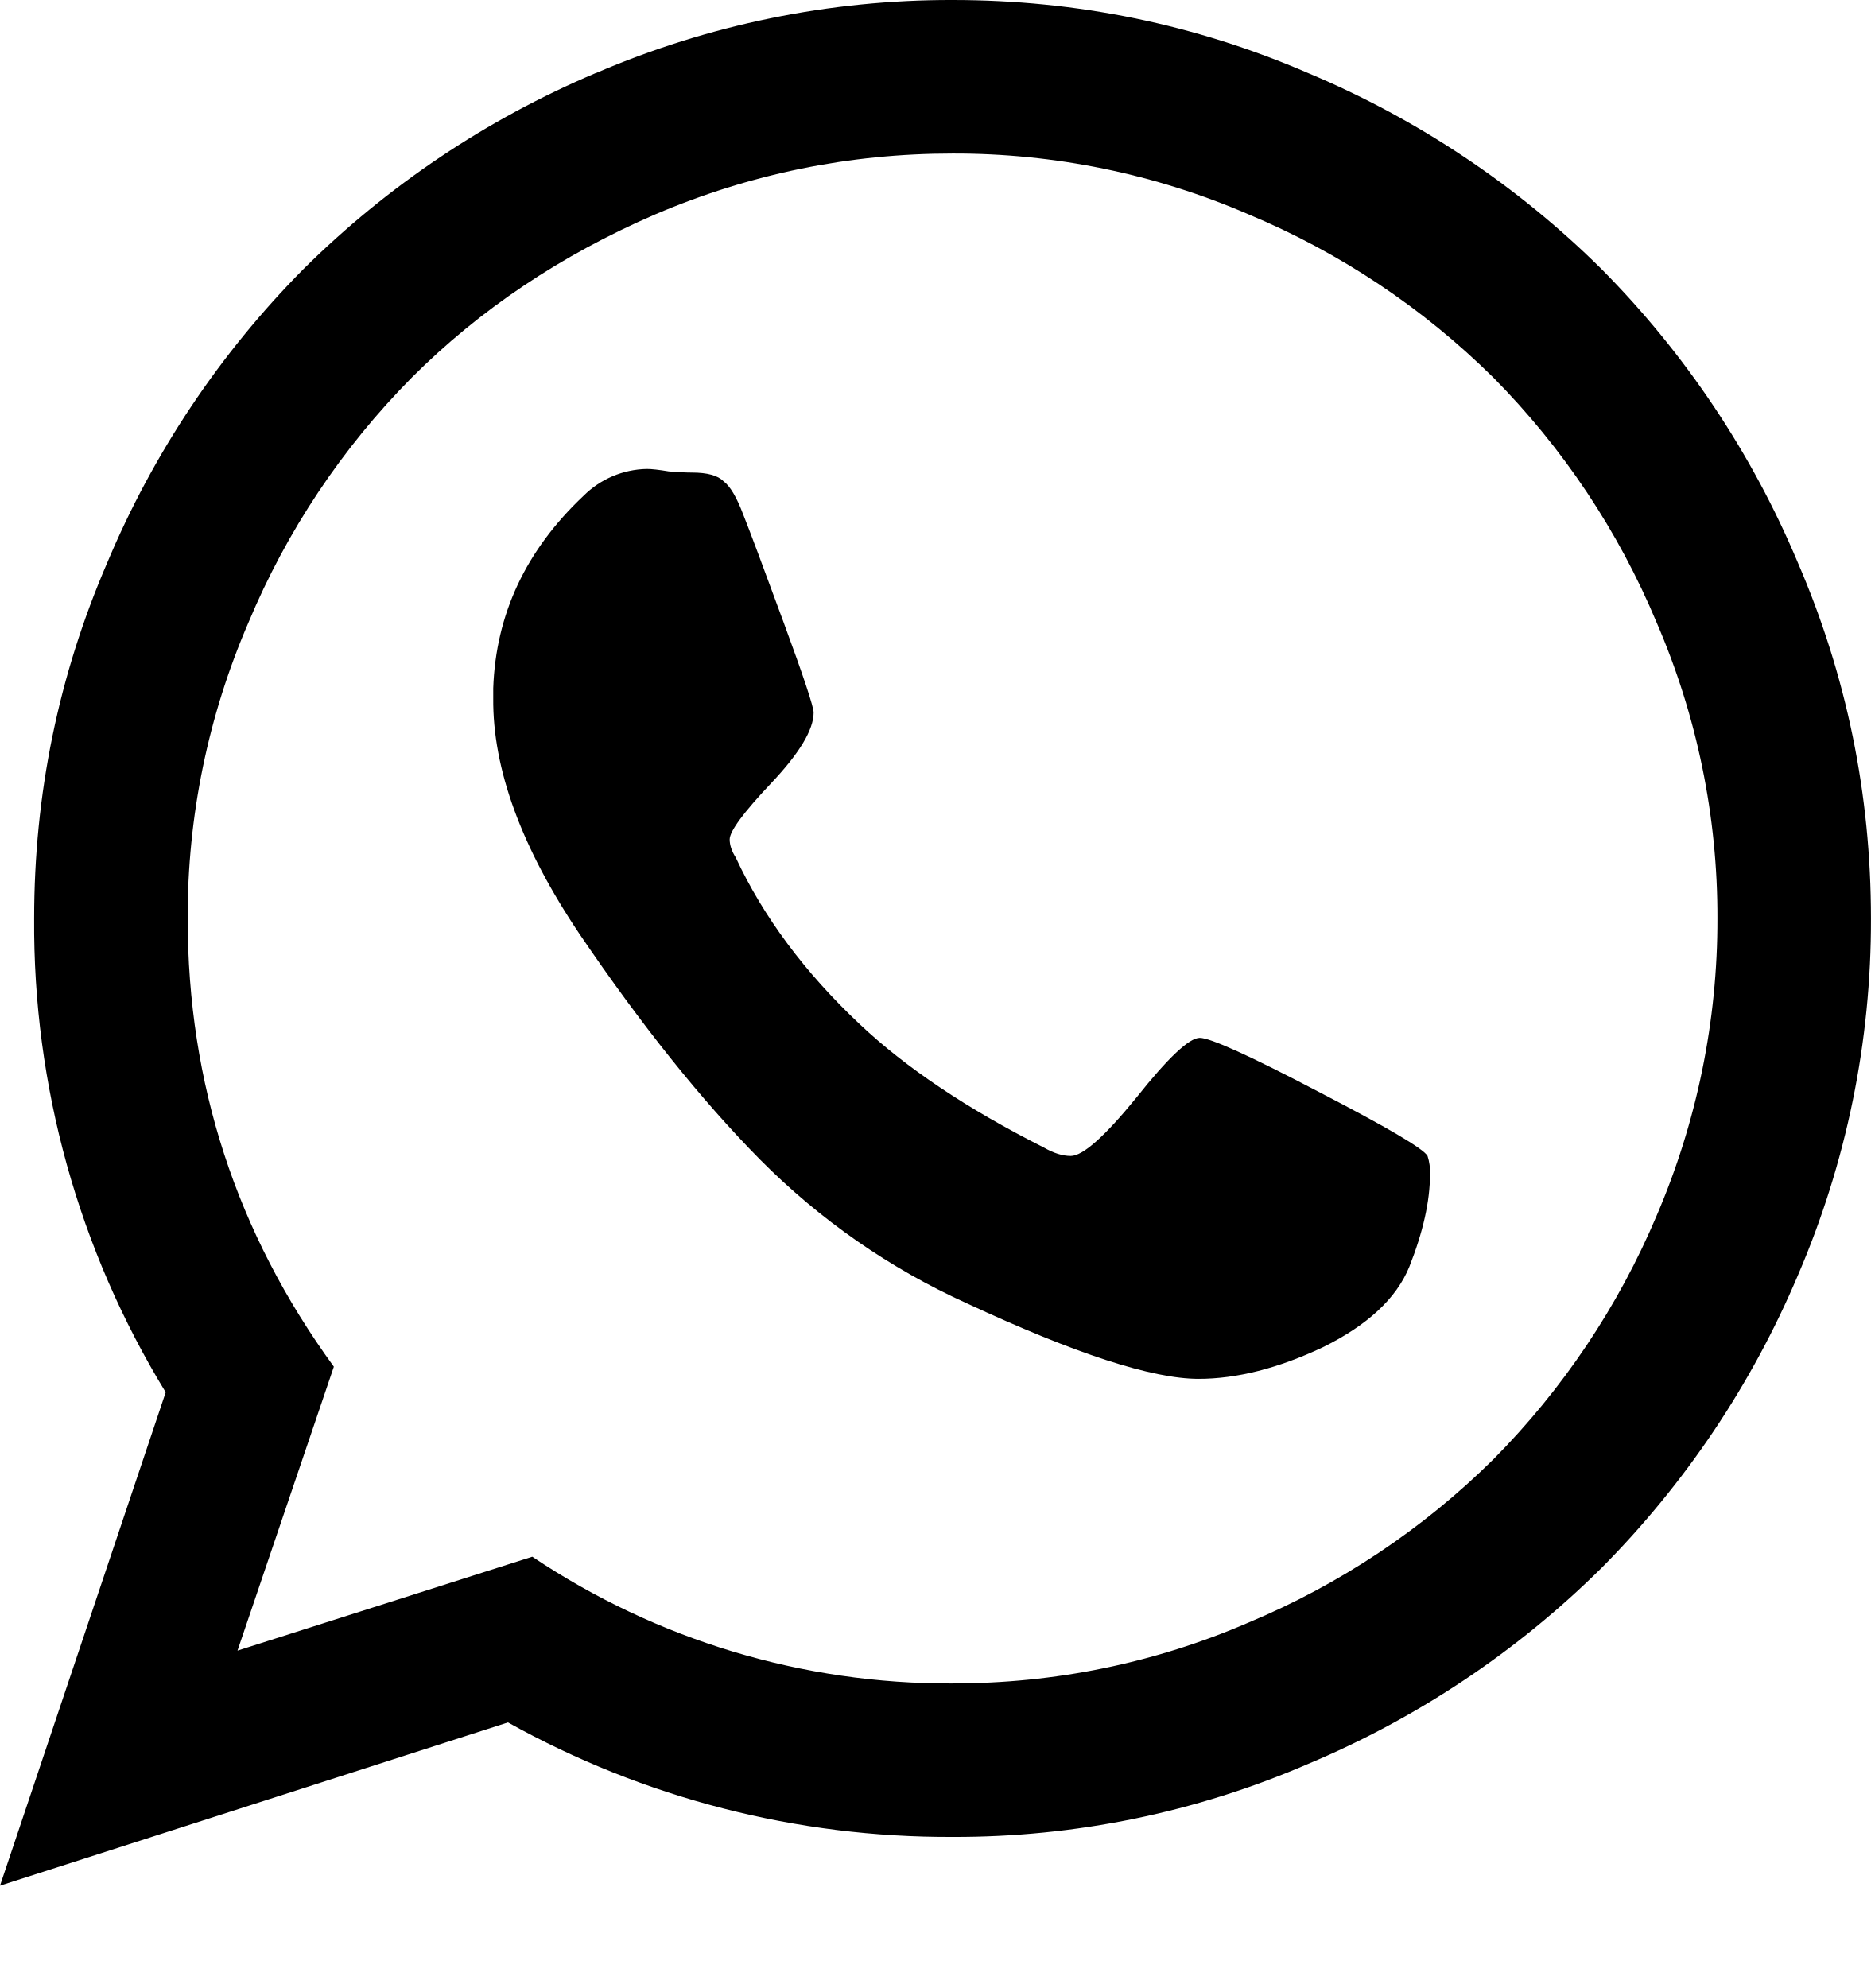
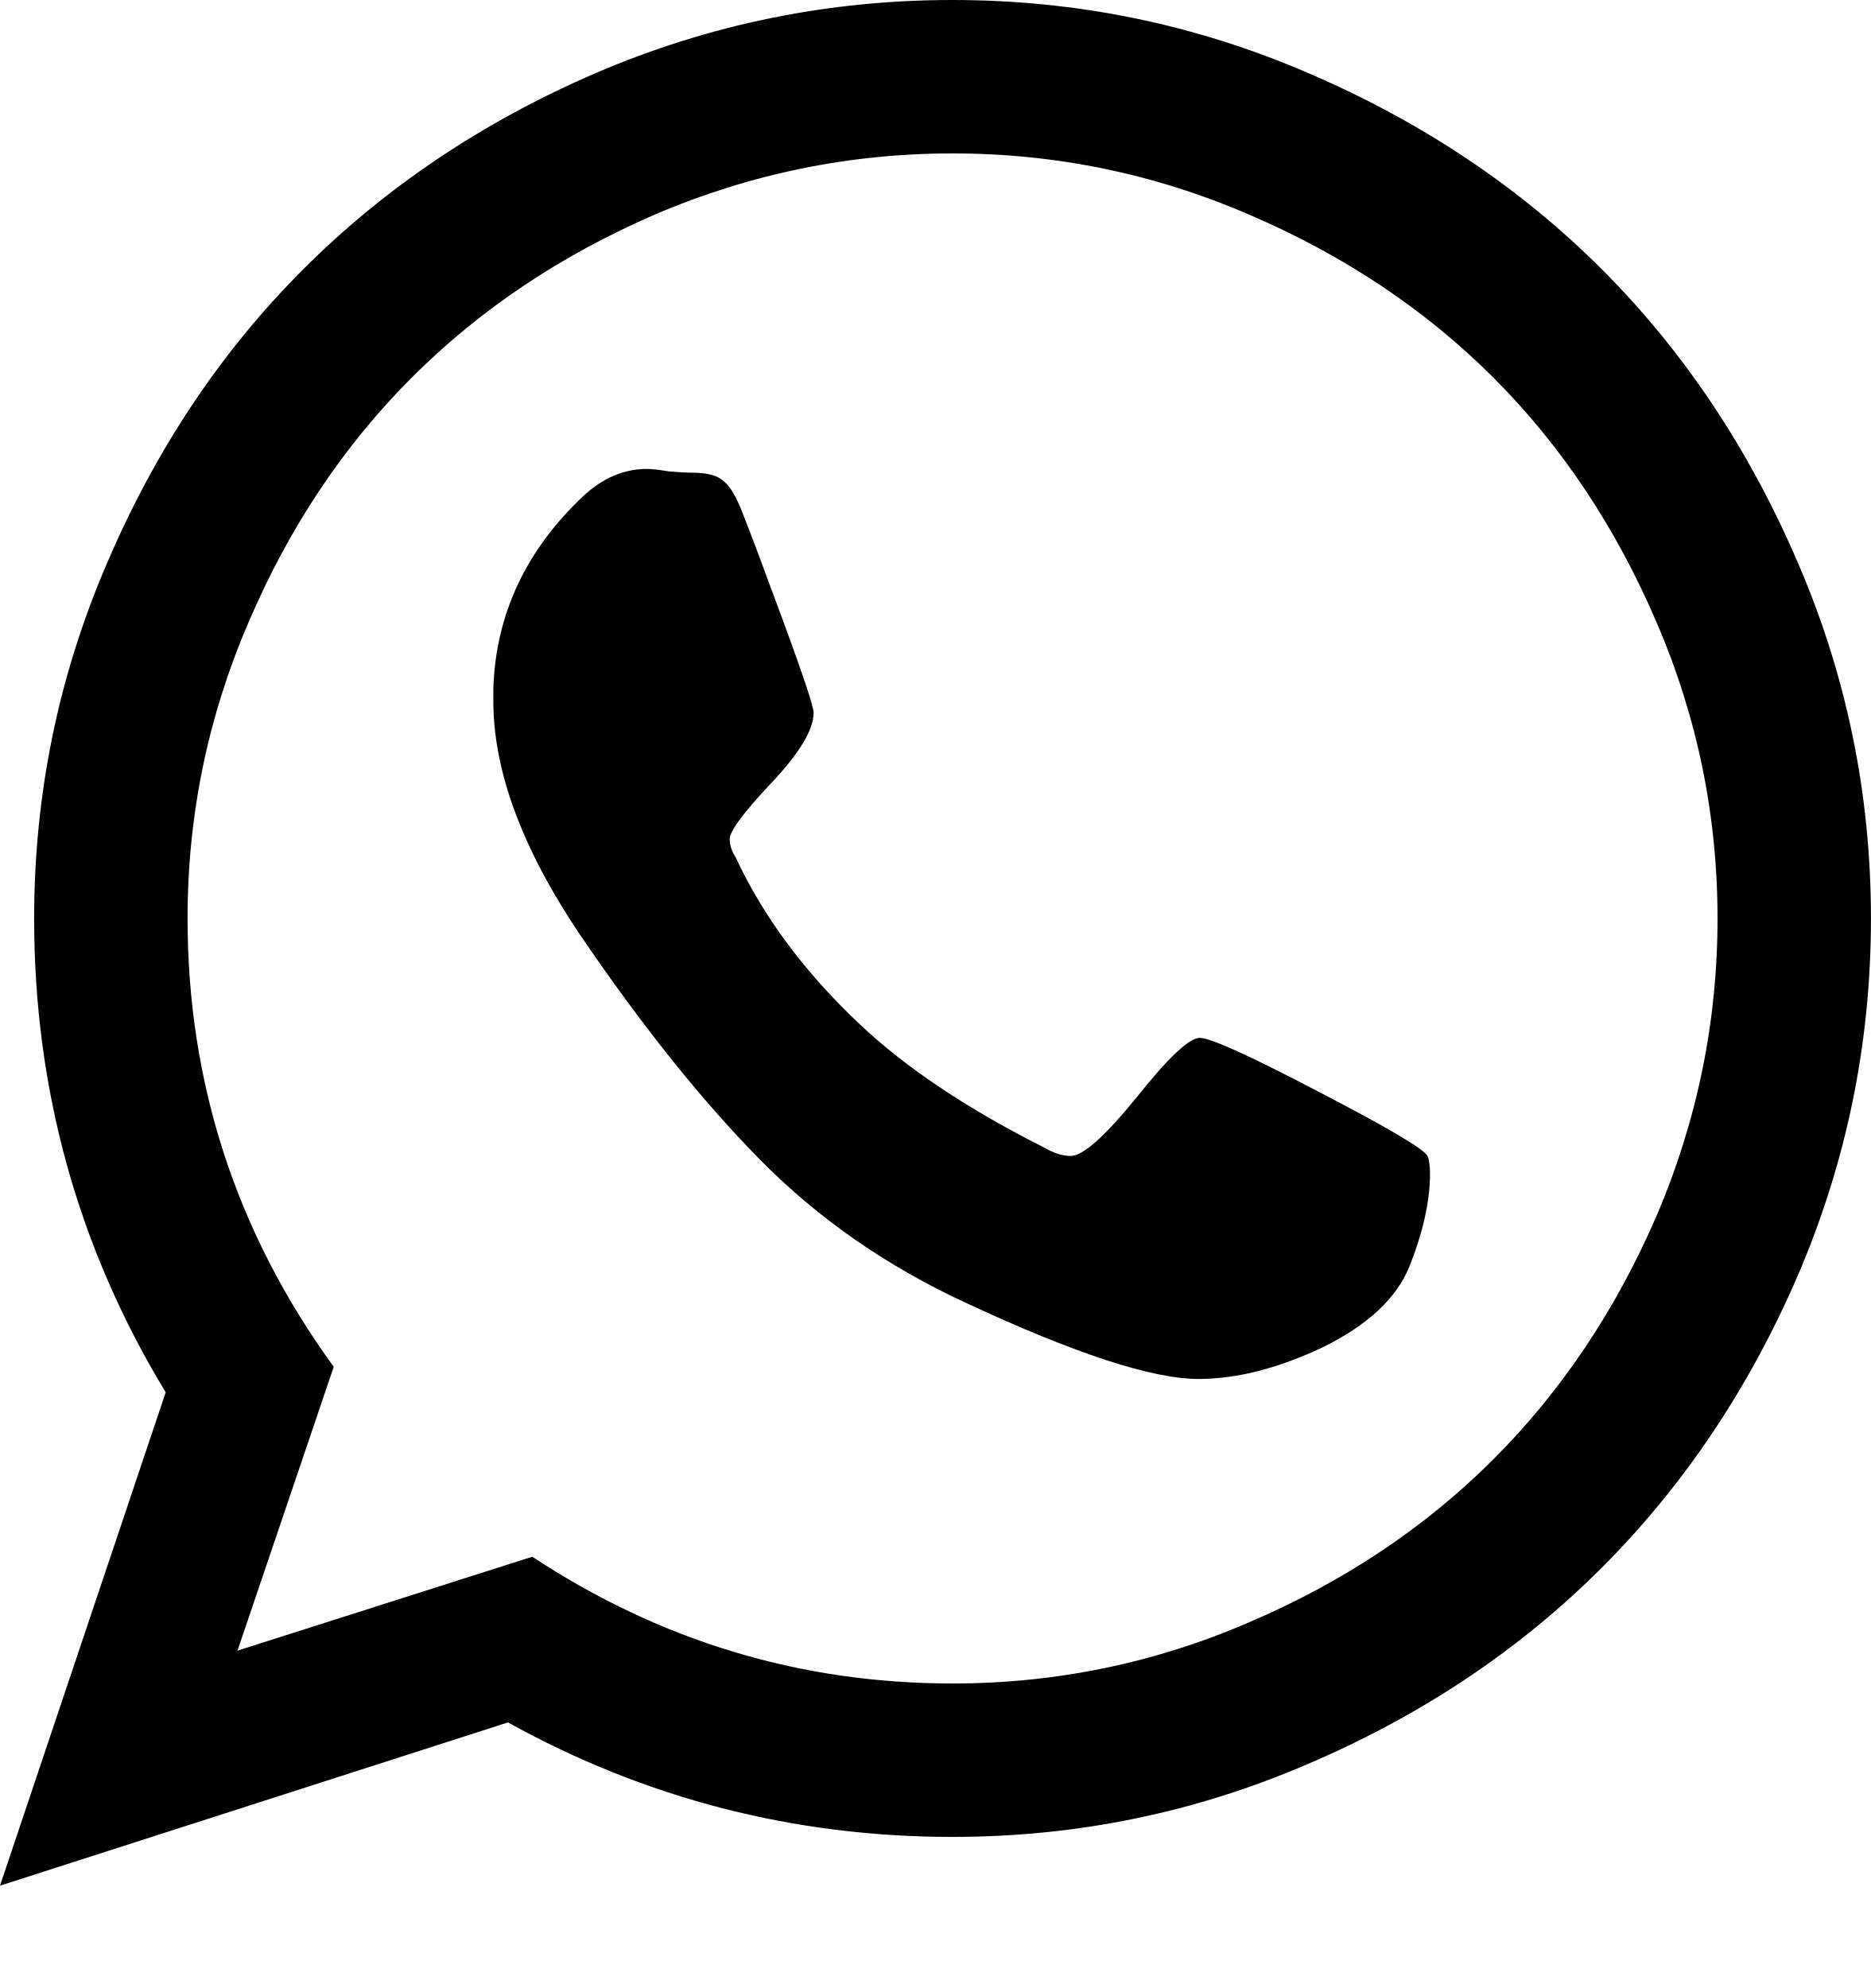
<svg xmlns="http://www.w3.org/2000/svg" width="16" height="17" viewBox="0 0 16 17">
-   <path d="M9.719 9.385c.27-.34.451-.51.541-.51.09 0 .428.153 1.01.458.591.306.904.49.938.552a.444.444 0 01.021.157c0 .229-.059.493-.177.791-.111.271-.358.5-.74.688-.381.18-.736.27-1.062.27-.396 0-1.056-.215-1.98-.645a5.945 5.945 0 01-1.77-1.23C6 9.41 5.486 8.768 4.958 7.99c-.5-.743-.746-1.417-.74-2.021v-.084c.022-.632.279-1.18.772-1.645a.788.788 0 01.541-.23c.042 0 .104.007.188.021.083.007.15.01.198.01.132 0 .222.025.27.074.056.041.112.135.167.28.056.14.17.445.344.918.174.472.26.732.26.78 0 .147-.121.348-.364.605-.236.25-.354.41-.354.48 0 .048.017.1.052.155.236.507.59.983 1.062 1.427.39.368.913.72 1.573 1.053.083.048.16.072.23.072.103 0 .29-.166.562-.5zm-1.573 5.01a6.33 6.33 0 002.531-.52 6.581 6.581 0 002.094-1.396 6.613 6.613 0 001.396-2.083 6.41 6.41 0 00.52-2.542 6.33 6.33 0 00-.52-2.531 6.582 6.582 0 00-1.396-2.094 6.581 6.581 0 00-2.094-1.396 6.329 6.329 0 00-2.531-.52c-.882 0-1.73.173-2.542.52-.805.348-1.5.813-2.083 1.396a6.582 6.582 0 00-1.396 2.094 6.329 6.329 0 00-.52 2.531c0 1.41.416 2.688 1.25 3.833l-.824 2.428 2.521-.803a6.406 6.406 0 003.594 1.084zM5.094.626A7.669 7.669 0 018.146 0c1.062 0 2.076.208 3.041.625a7.918 7.918 0 012.51 1.677 7.918 7.918 0 011.678 2.51c.417.966.625 1.98.625 3.042a7.66 7.66 0 01-.625 3.052 7.947 7.947 0 01-1.677 2.5 7.916 7.916 0 01-2.51 1.677 7.594 7.594 0 01-3.042.625 7.735 7.735 0 01-3.802-.979L0 16.125l1.417-4.219A7.666 7.666 0 01.292 7.854c0-1.062.208-2.076.625-3.042a7.917 7.917 0 011.677-2.51 7.948 7.948 0 012.5-1.677z" />
+   <path d="M9.719 9.385C9.99 9.045 10.17 8.875 10.26 8.875C10.351 8.875 10.688 9.028 11.271 9.333C11.861 9.639 12.174 9.823 12.208 9.885C12.222 9.92 12.229 9.972 12.229 10.042C12.229 10.271 12.17 10.535 12.052 10.833C11.941 11.104 11.694 11.333 11.312 11.521C10.931 11.701 10.576 11.792 10.25 11.792C9.854 11.792 9.194 11.576 8.271 11.146C7.59 10.833 7 10.424 6.5 9.917C6 9.41 5.486 8.767 4.958 7.99C4.458 7.247 4.212 6.573 4.219 5.969V5.885C4.24 5.253 4.497 4.705 4.99 4.24C5.156 4.087 5.337 4.01 5.531 4.01C5.573 4.01 5.635 4.017 5.719 4.031C5.802 4.038 5.868 4.042 5.917 4.042C6.049 4.042 6.139 4.066 6.188 4.115C6.243 4.156 6.299 4.25 6.354 4.396C6.41 4.535 6.524 4.84 6.698 5.312C6.872 5.785 6.958 6.045 6.958 6.094C6.958 6.24 6.837 6.441 6.594 6.698C6.358 6.948 6.24 7.108 6.24 7.177C6.24 7.226 6.257 7.278 6.292 7.333C6.528 7.84 6.882 8.316 7.354 8.76C7.743 9.128 8.267 9.479 8.927 9.812C9.01 9.861 9.087 9.885 9.156 9.885C9.26 9.885 9.448 9.719 9.719 9.385ZM8.146 14.396C9.028 14.396 9.872 14.222 10.677 13.875C11.49 13.528 12.188 13.062 12.771 12.479C13.354 11.896 13.819 11.201 14.167 10.396C14.514 9.583 14.688 8.736 14.688 7.854C14.688 6.972 14.514 6.128 14.167 5.323C13.819 4.51 13.354 3.812 12.771 3.229C12.188 2.646 11.49 2.181 10.677 1.833C9.872 1.486 9.028 1.312 8.146 1.312C7.264 1.312 6.417 1.486 5.604 1.833C4.799 2.181 4.104 2.646 3.521 3.229C2.938 3.812 2.472 4.51 2.125 5.323C1.778 6.128 1.604 6.972 1.604 7.854C1.604 9.264 2.021 10.542 2.854 11.688L2.031 14.115L4.552 13.312C5.649 14.035 6.847 14.396 8.146 14.396ZM5.094 0.625C6.066 0.208 7.083 0 8.146 0C9.208 0 10.222 0.208 11.188 0.625C12.16 1.042 12.996 1.601 13.698 2.302C14.399 3.003 14.958 3.84 15.375 4.812C15.792 5.778 16 6.792 16 7.854C16 8.917 15.792 9.934 15.375 10.906C14.958 11.871 14.399 12.705 13.698 13.406C12.996 14.108 12.16 14.667 11.188 15.083C10.222 15.5 9.208 15.708 8.146 15.708C6.792 15.708 5.524 15.382 4.344 14.729L0 16.125L1.417 11.906C0.667 10.67 0.292 9.319 0.292 7.854C0.292 6.792 0.5 5.778 0.917 4.812C1.333 3.84 1.892 3.003 2.594 2.302C3.295 1.601 4.128 1.042 5.094 0.625Z" />
</svg>
